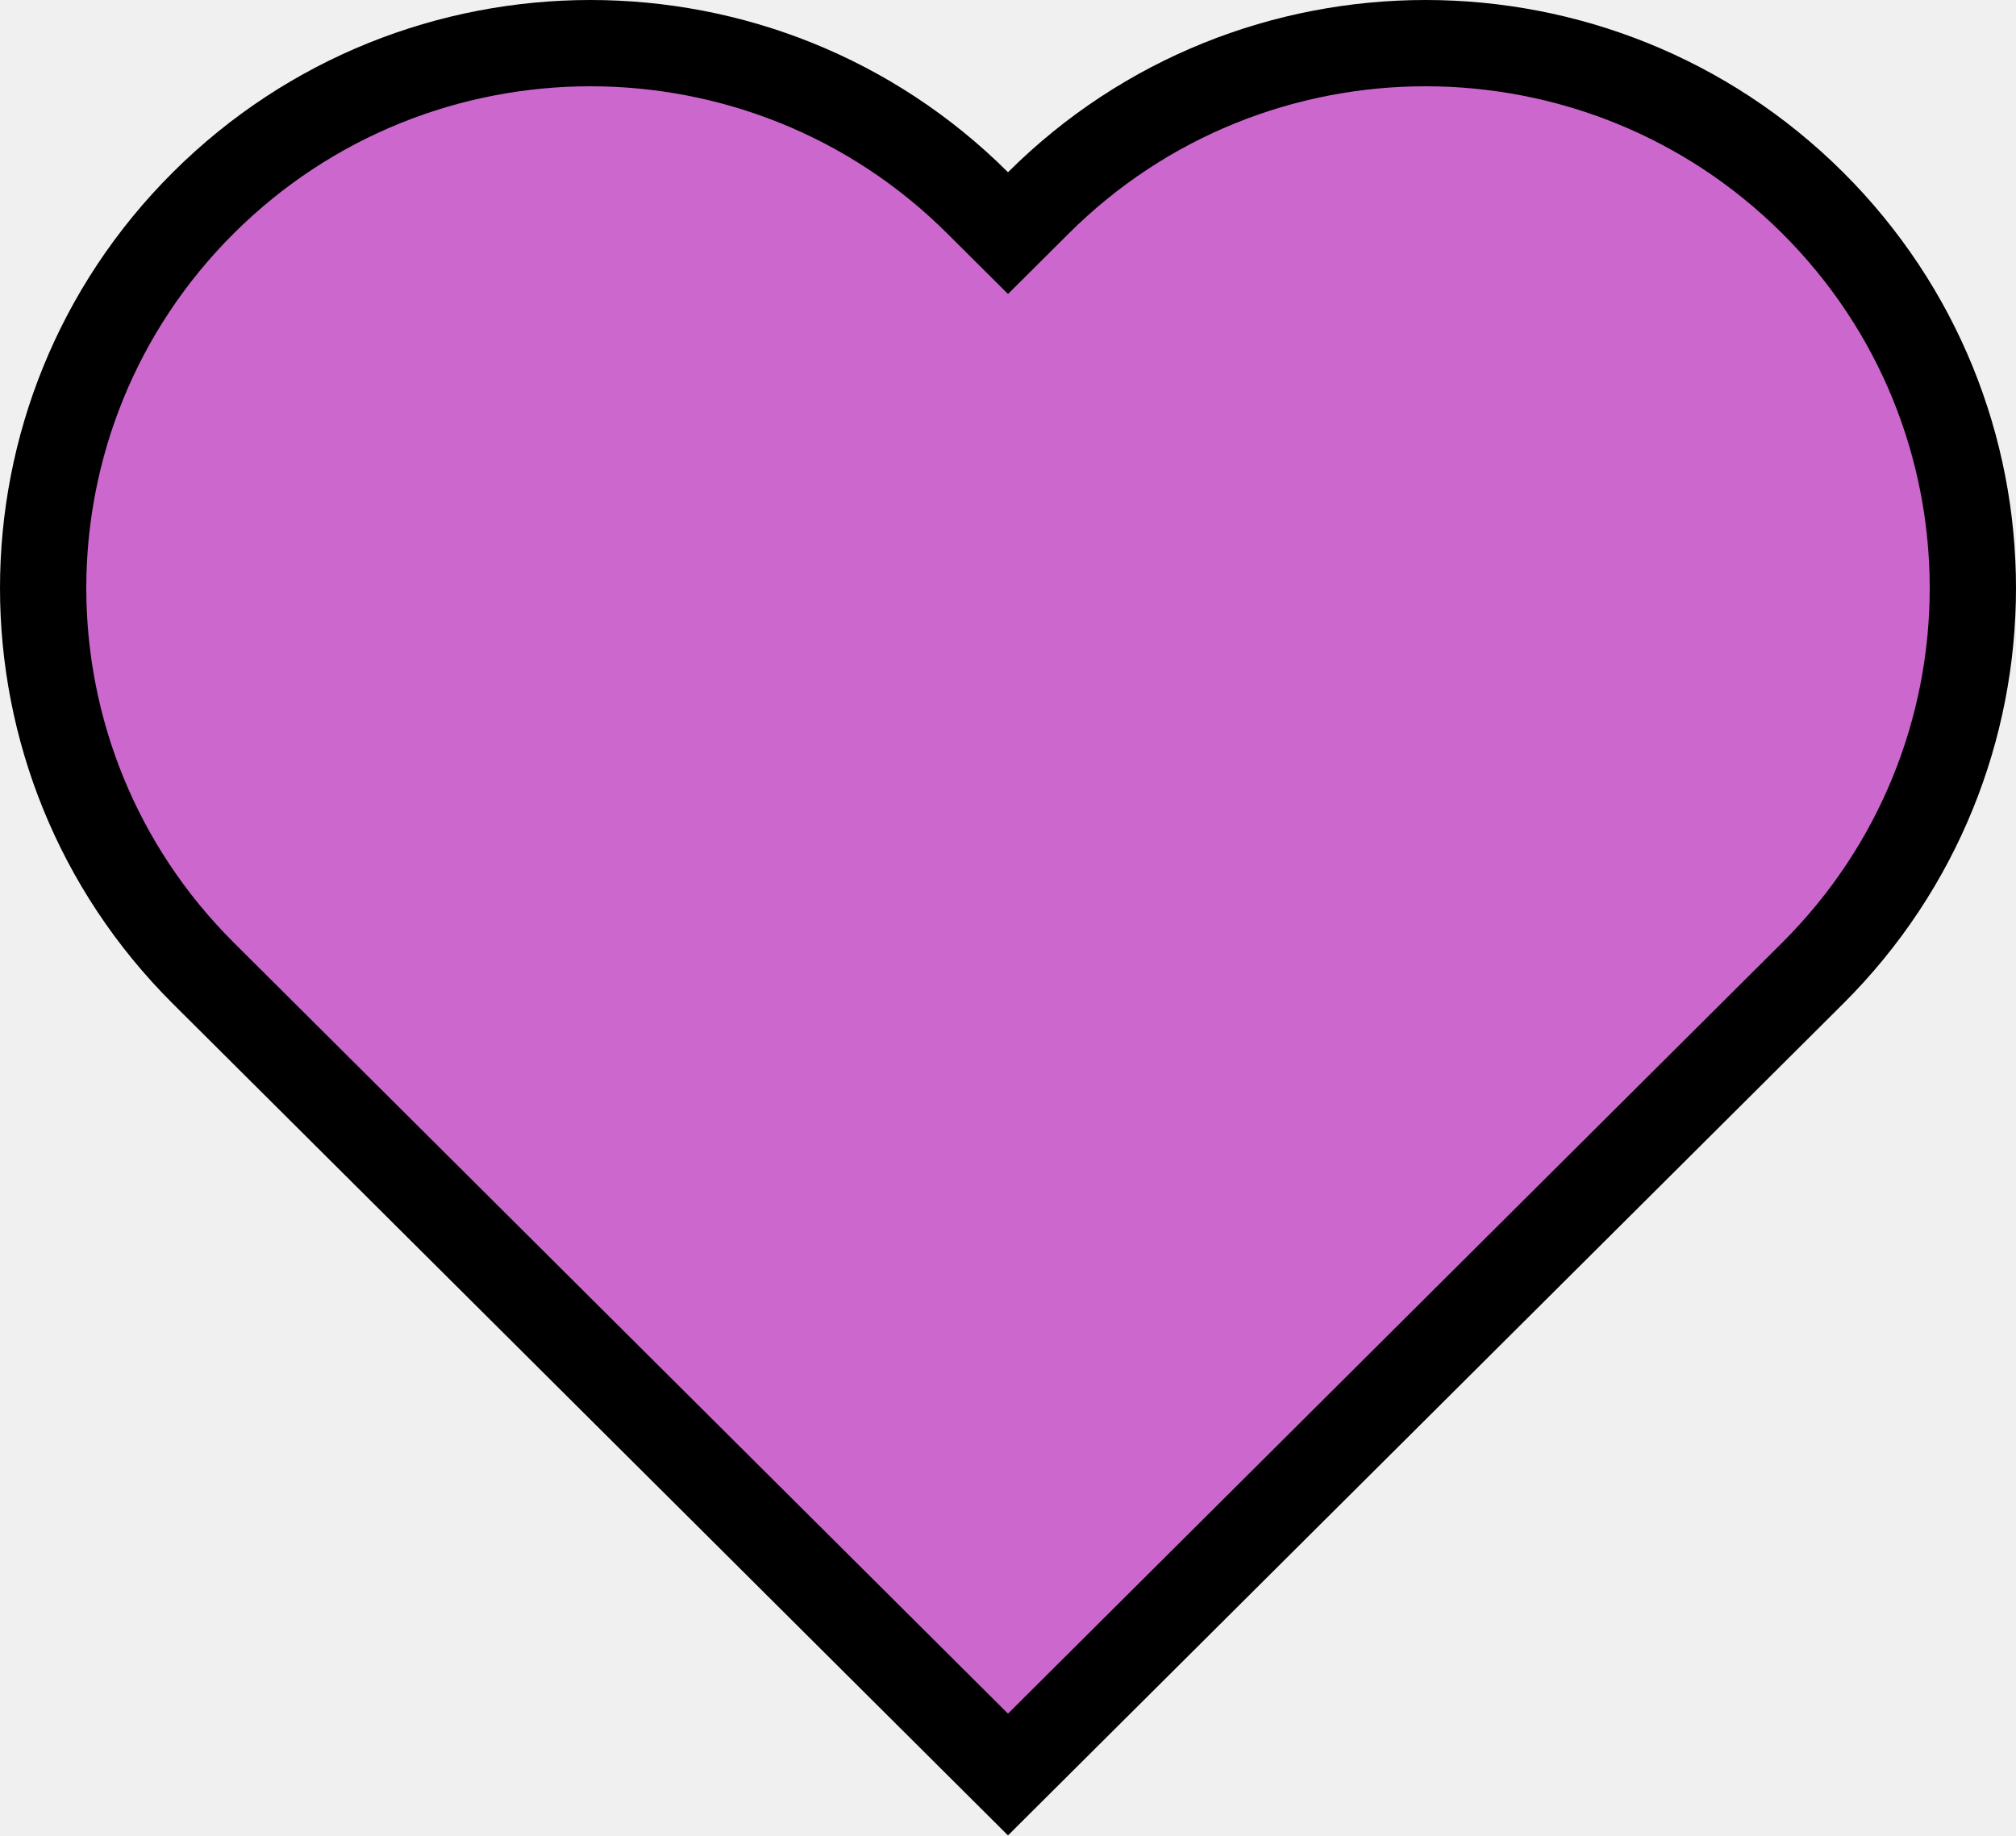
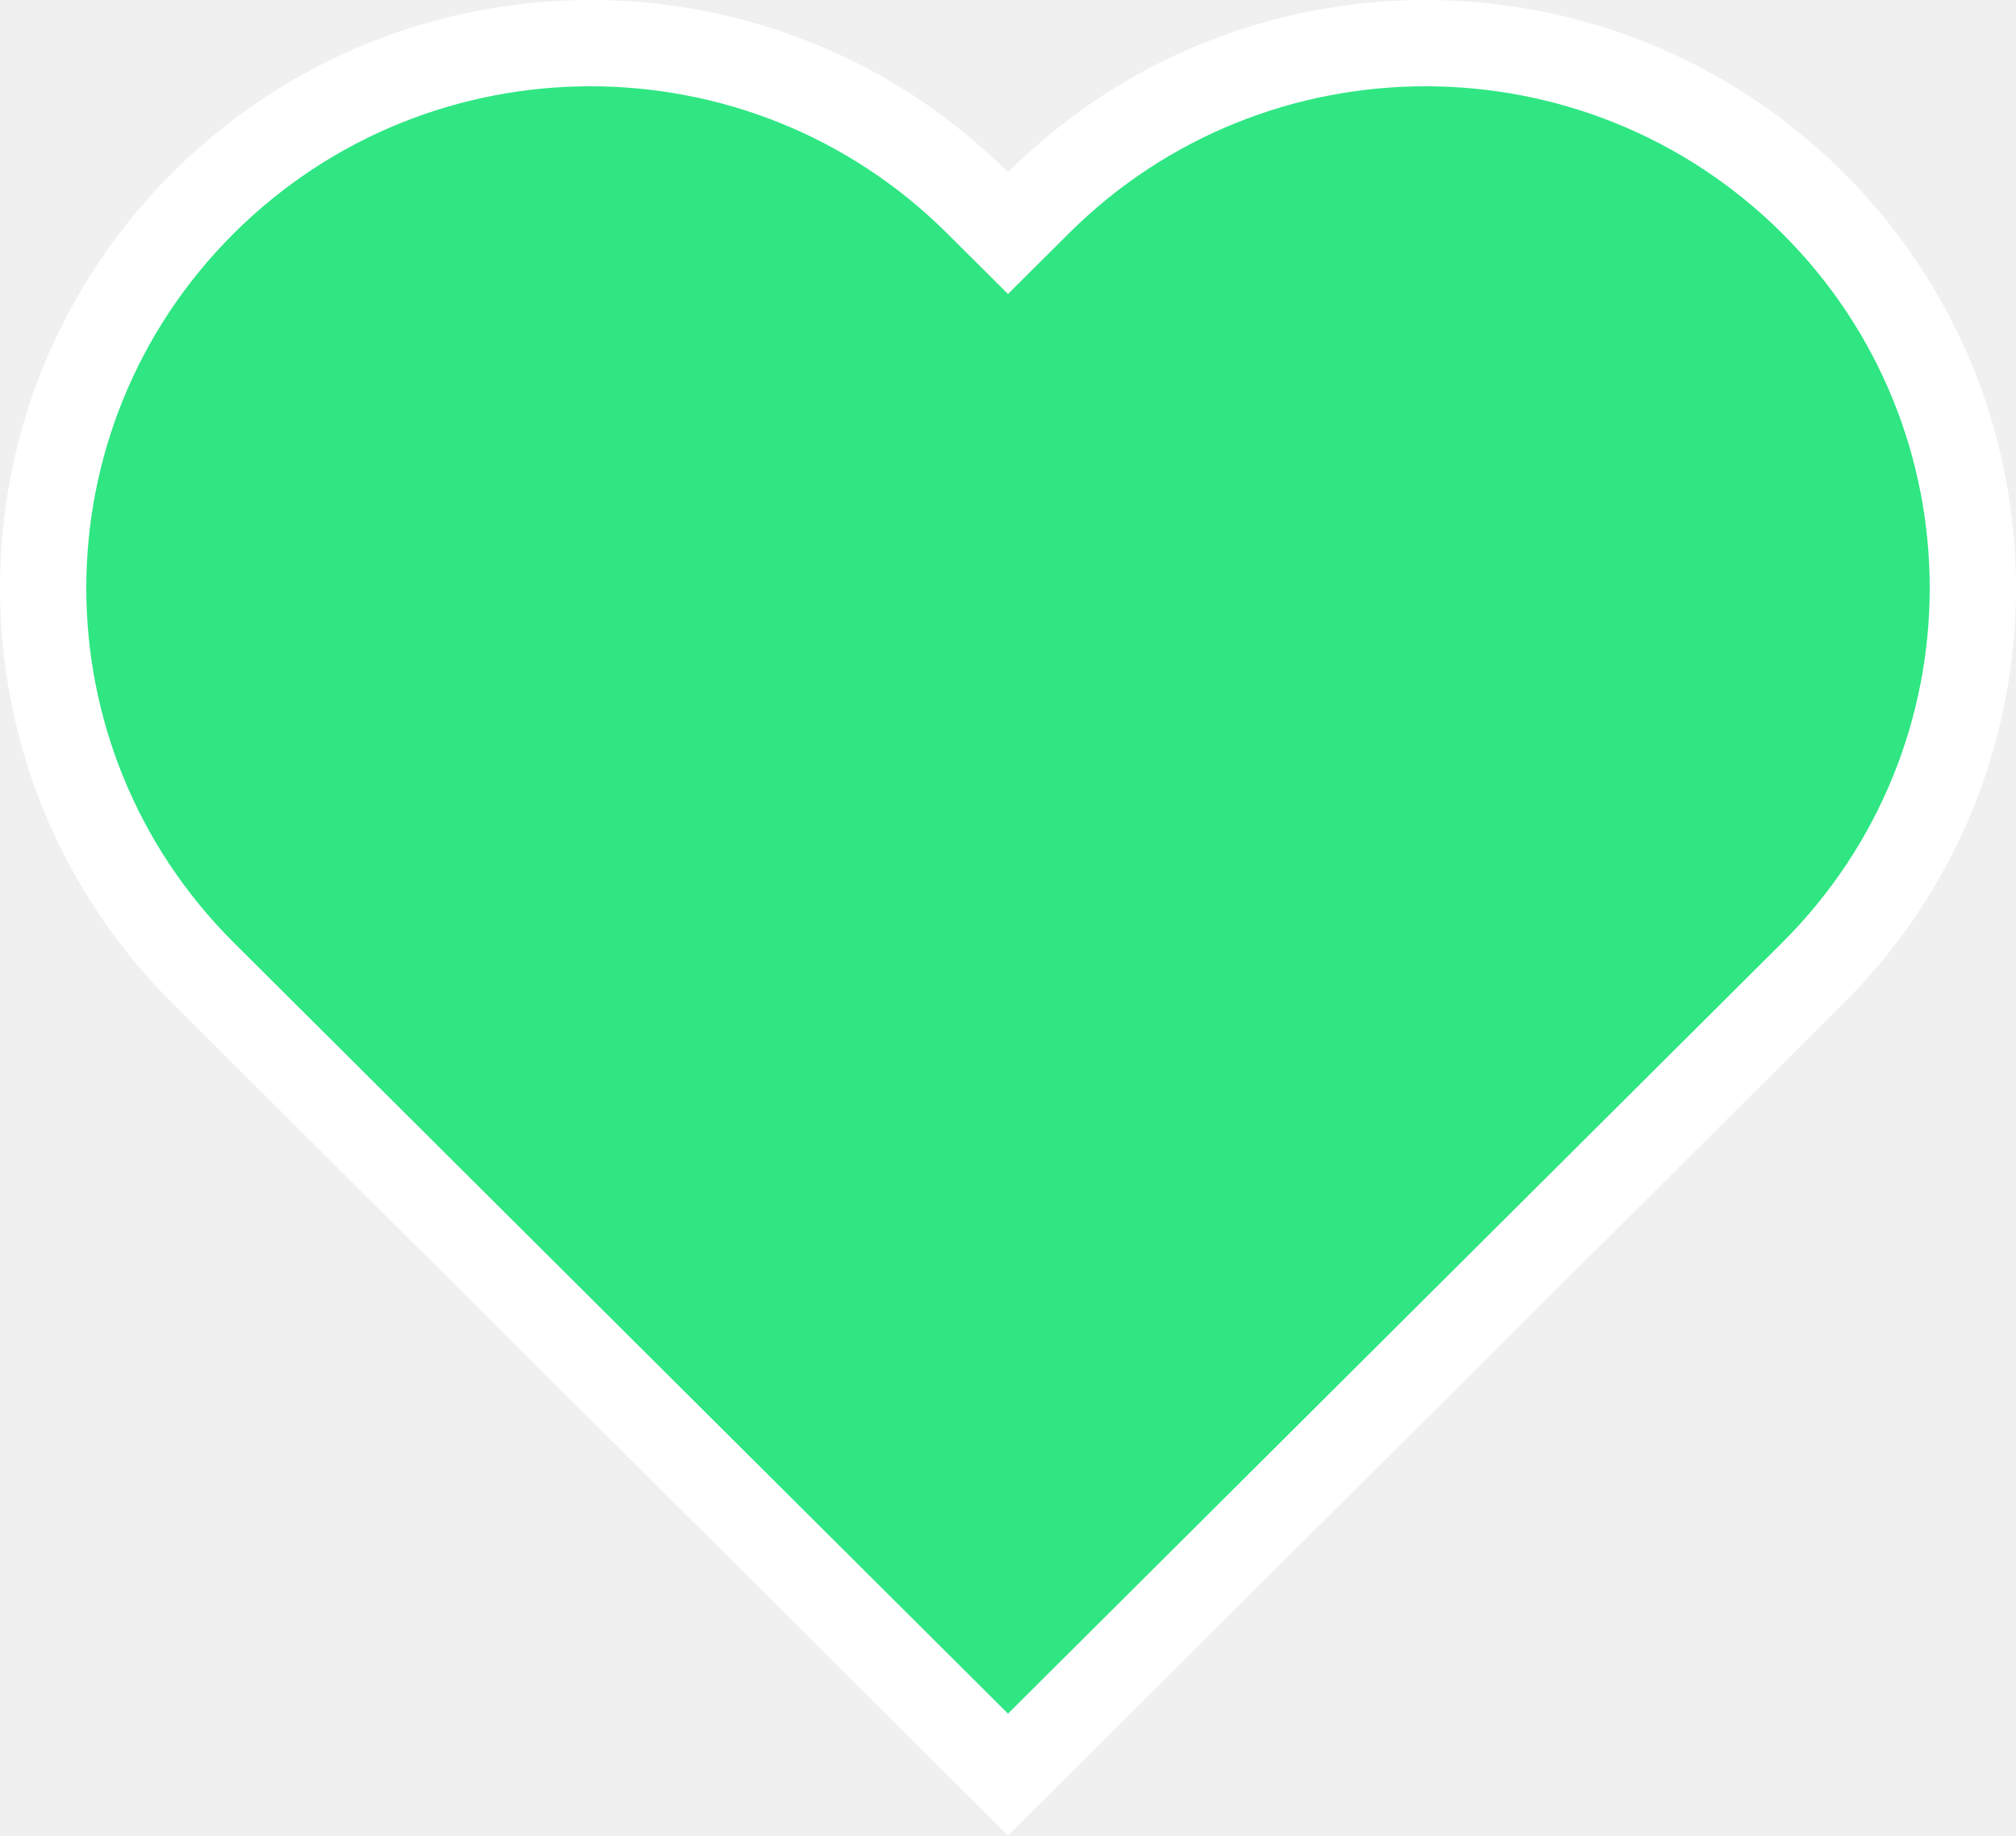
<svg xmlns="http://www.w3.org/2000/svg" width="257" height="234" viewBox="0 0 257 234" fill="none">
-   <path d="M124.619 25.855L128.5 29.72L132.381 25.855C159.631 -1.285 203.822 -1.285 231.072 25.855C258.309 52.982 258.309 96.955 231.072 124.082L128.5 226.238L25.928 124.082C-1.309 96.955 -1.309 52.982 25.928 25.855C53.178 -1.285 97.369 -1.285 124.619 25.855Z" fill="#CC67CE" stroke="black" stroke-width="11" />
+   <path fill="#2FE683" stroke="white" d="M124.619 25.855L128.5 29.72L132.381 25.855C159.631 -1.285 203.822 -1.285 231.072 25.855C258.309 52.982 258.309 96.955 231.072 124.082L128.5 226.238L25.928 124.082C-1.309 96.955 -1.309 52.982 25.928 25.855C53.178 -1.285 97.369 -1.285 124.619 25.855Z" stroke-width="11" />
</svg>
